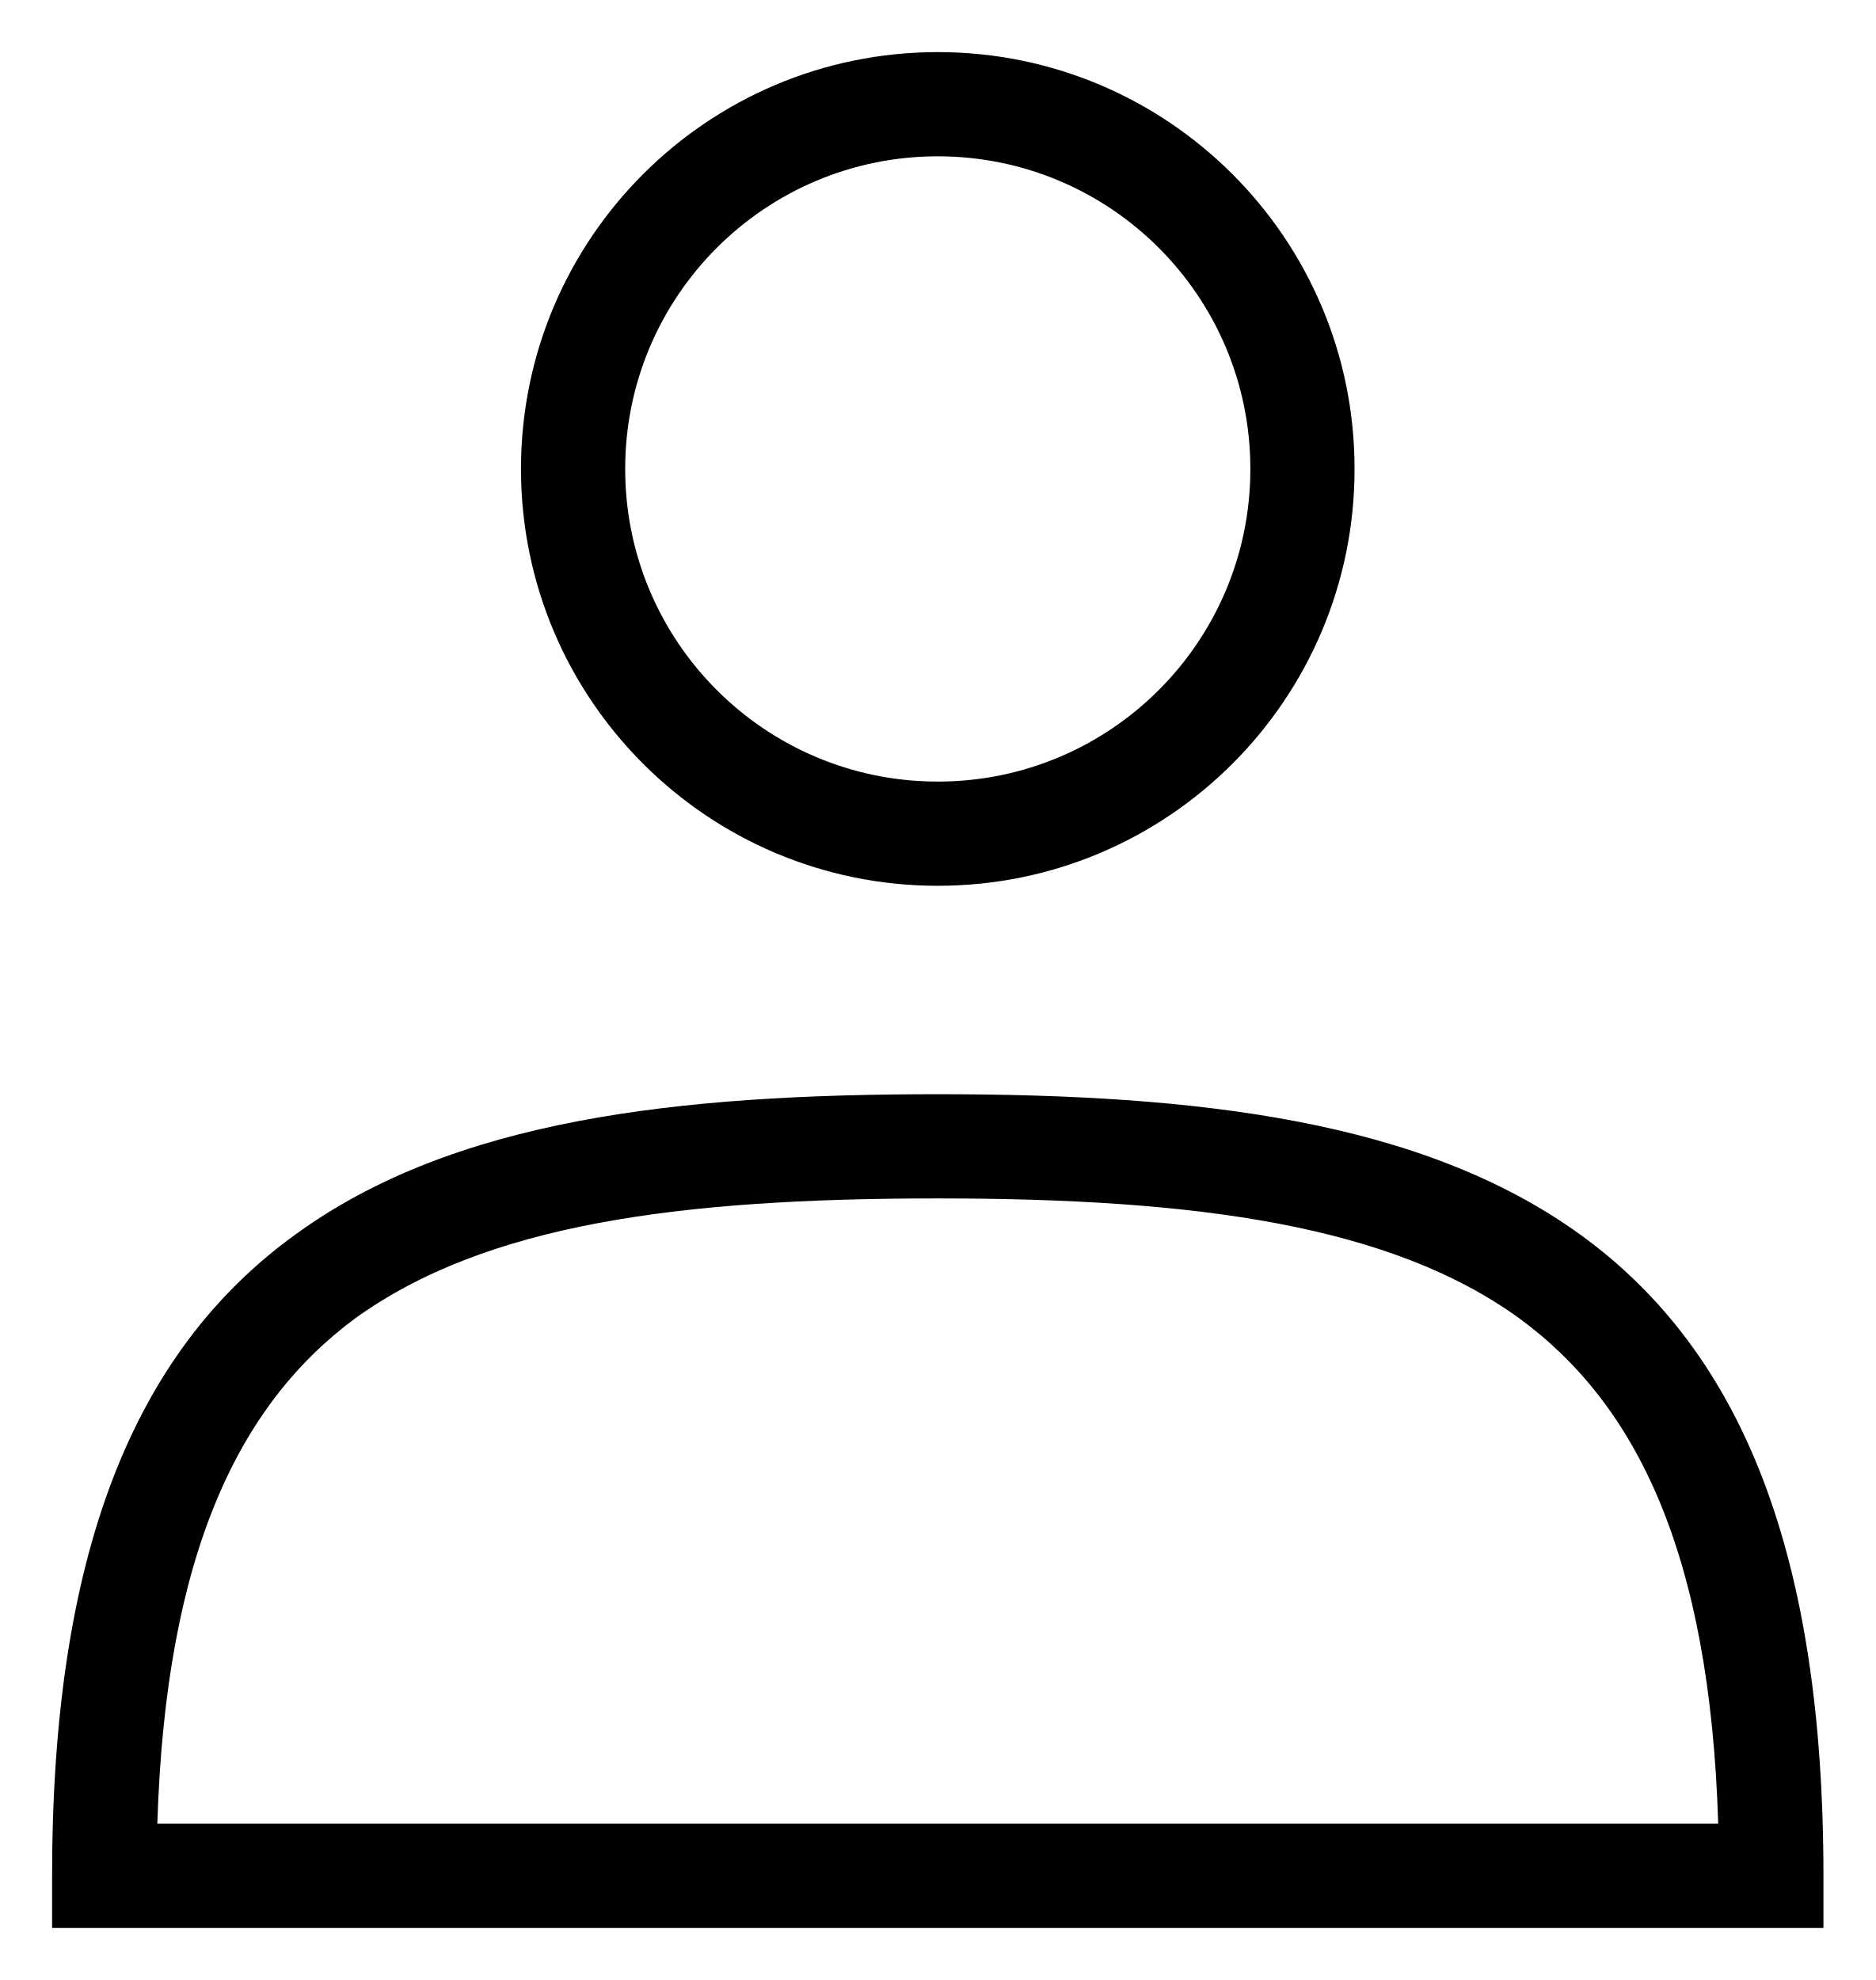
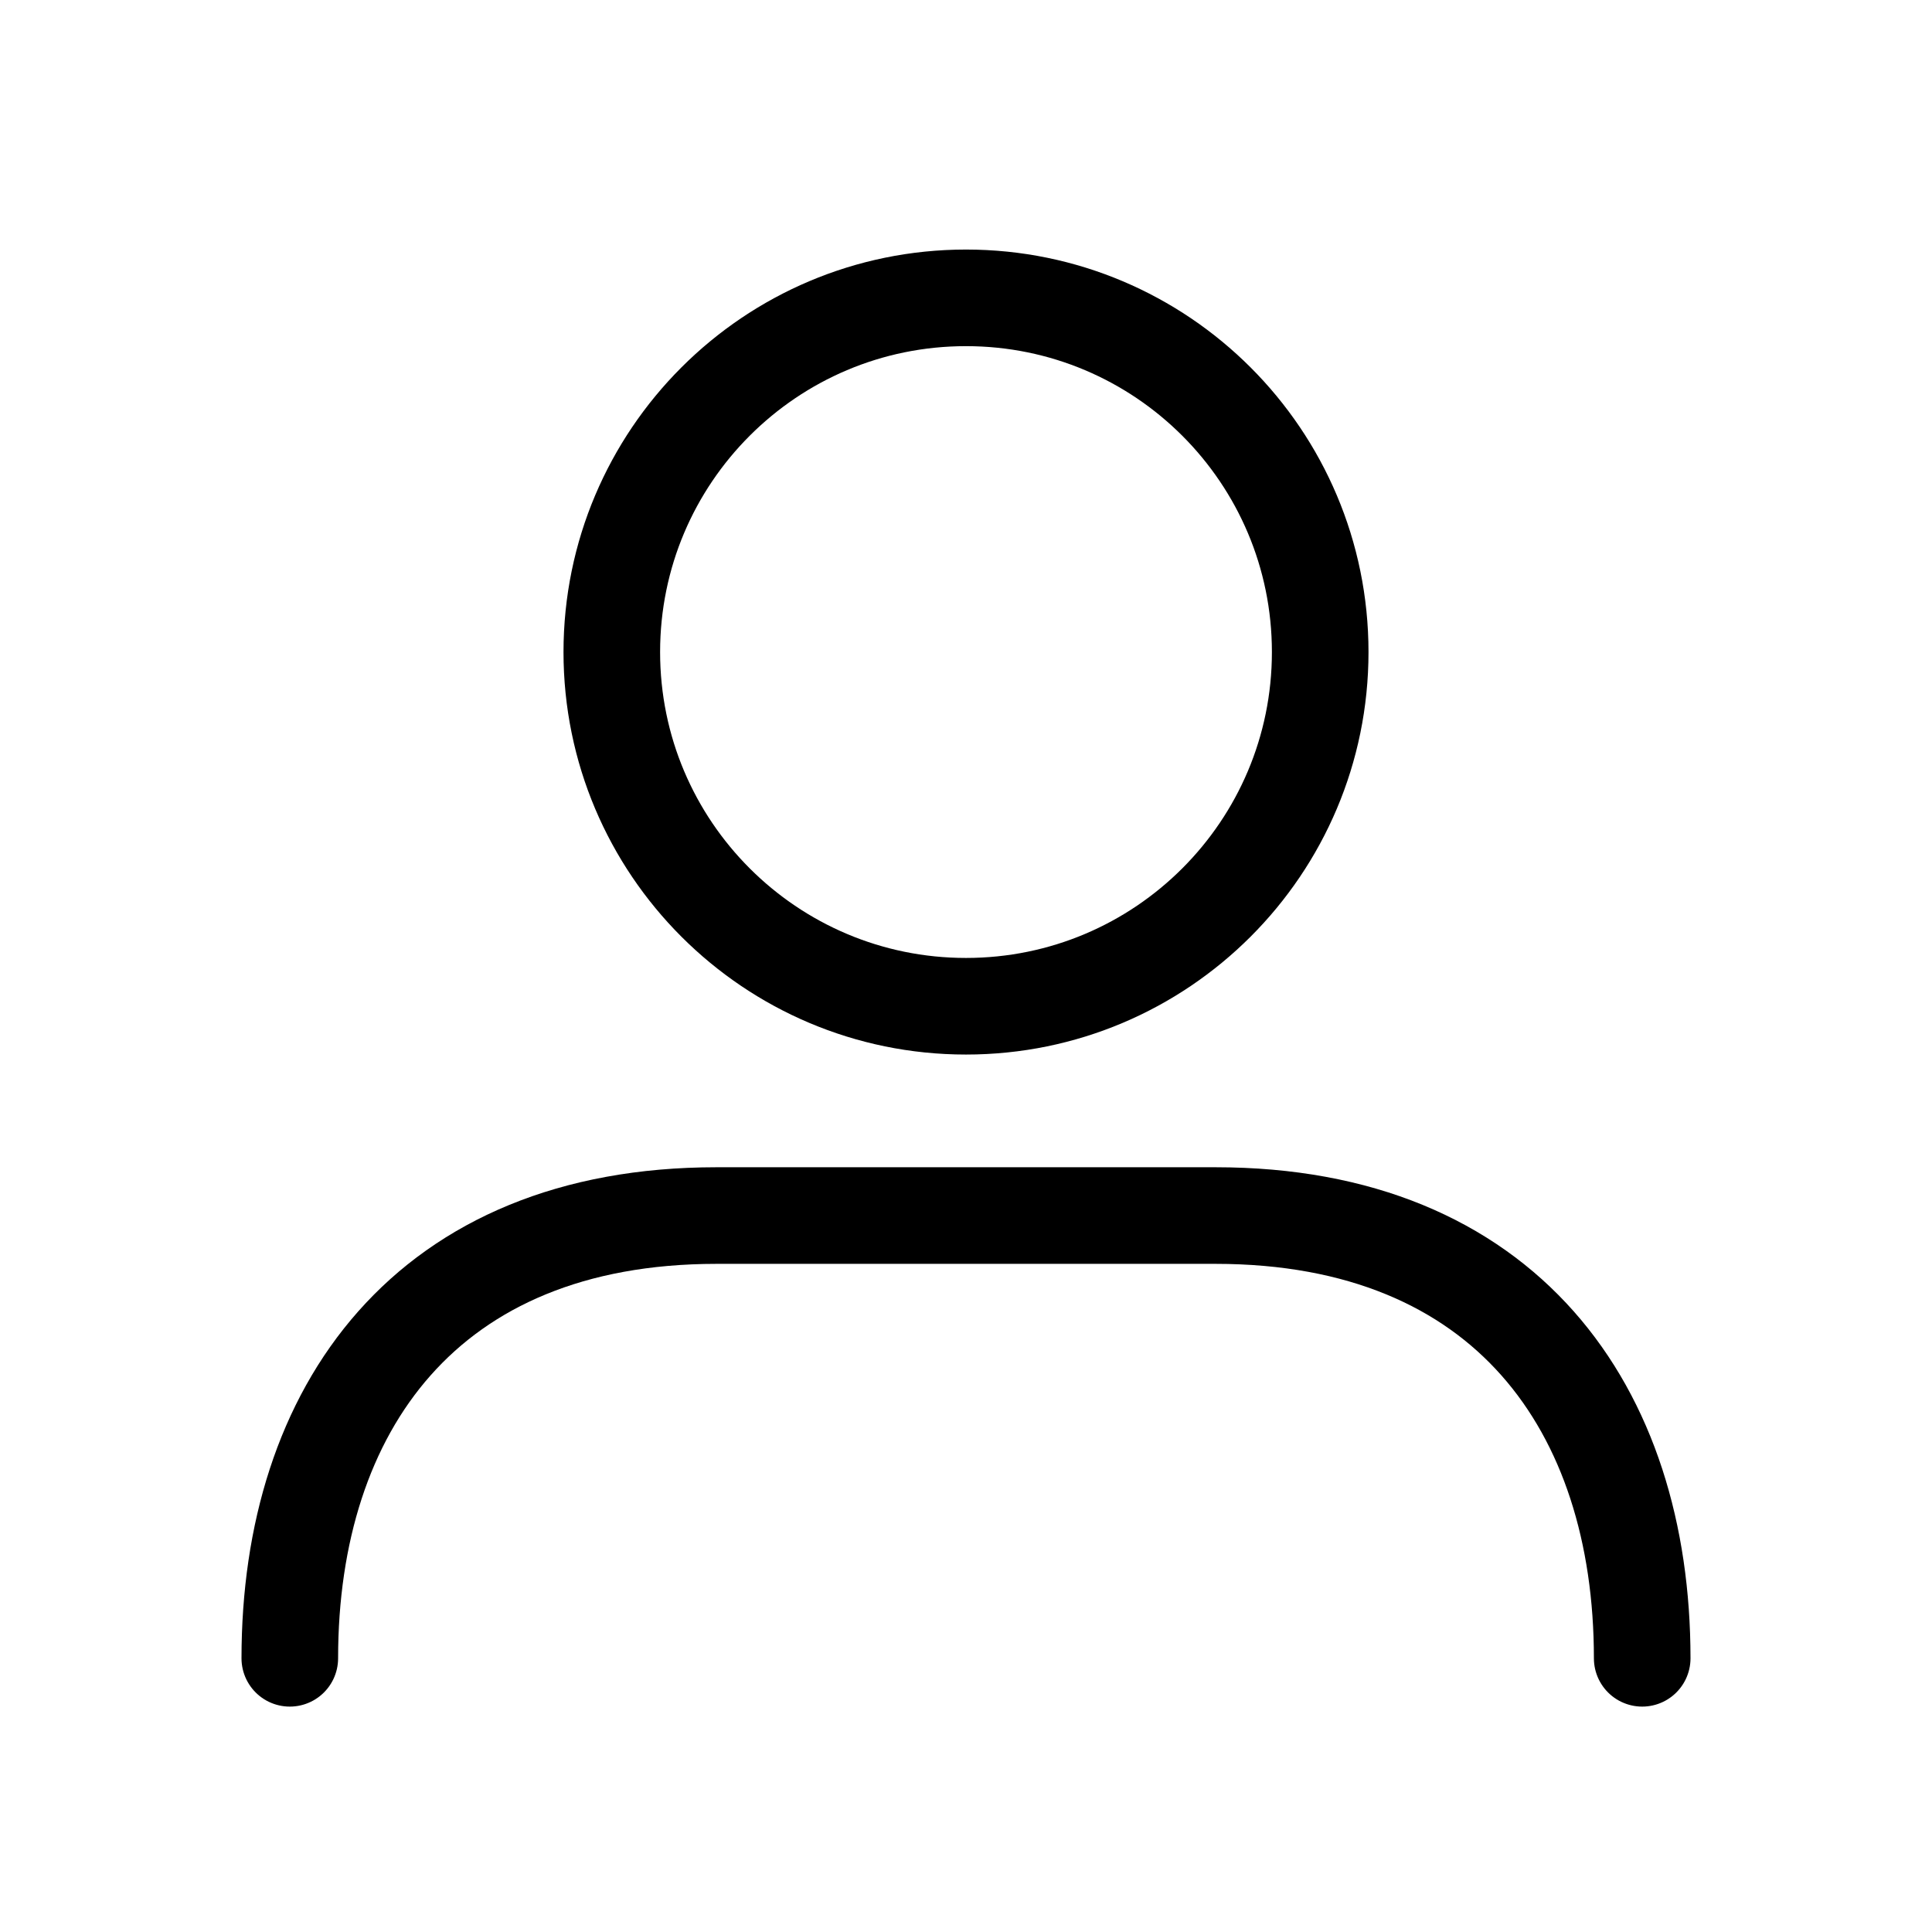
- <svg xmlns="http://www.w3.org/2000/svg" fill="none" class="icon icon-account" viewBox="0 0 18 19">
-   <path fill="currentColor" fill-rule="evenodd" d="M6 4.5a3 3 0 1 1 6 0 3 3 0 0 1-6 0m3-4a4 4 0 1 0 0 8 4 4 0 0 0 0-8m5.58 12.15c1.12.82 1.83 2.24 1.91 4.85H1.51c.08-2.6.79-4.03 1.9-4.85C4.66 11.75 6.5 11.5 9 11.5s4.35.26 5.58 1.15M9 10.5c-2.5 0-4.65.24-6.17 1.35C1.27 12.98.5 14.93.5 18v.5h17V18c0-3.07-.77-5.02-2.33-6.15-1.52-1.1-3.67-1.35-6.17-1.35" clip-rule="evenodd" />
+ <svg xmlns="http://www.w3.org/2000/svg" fill="none" class="icon icon-account" viewBox="0 0 24 24">
+   <circle cx="12" cy="8.1" r="4.4" stroke="currentColor" stroke-width="1.2" />
+   <path stroke="currentColor" stroke-width="1.2" stroke-linecap="round" d="M3.6 20.6c0-3.1 1.7-5.5 5.3-5.5h6.2c3.6 0 5.3 2.4 5.3 5.5" />
</svg>
